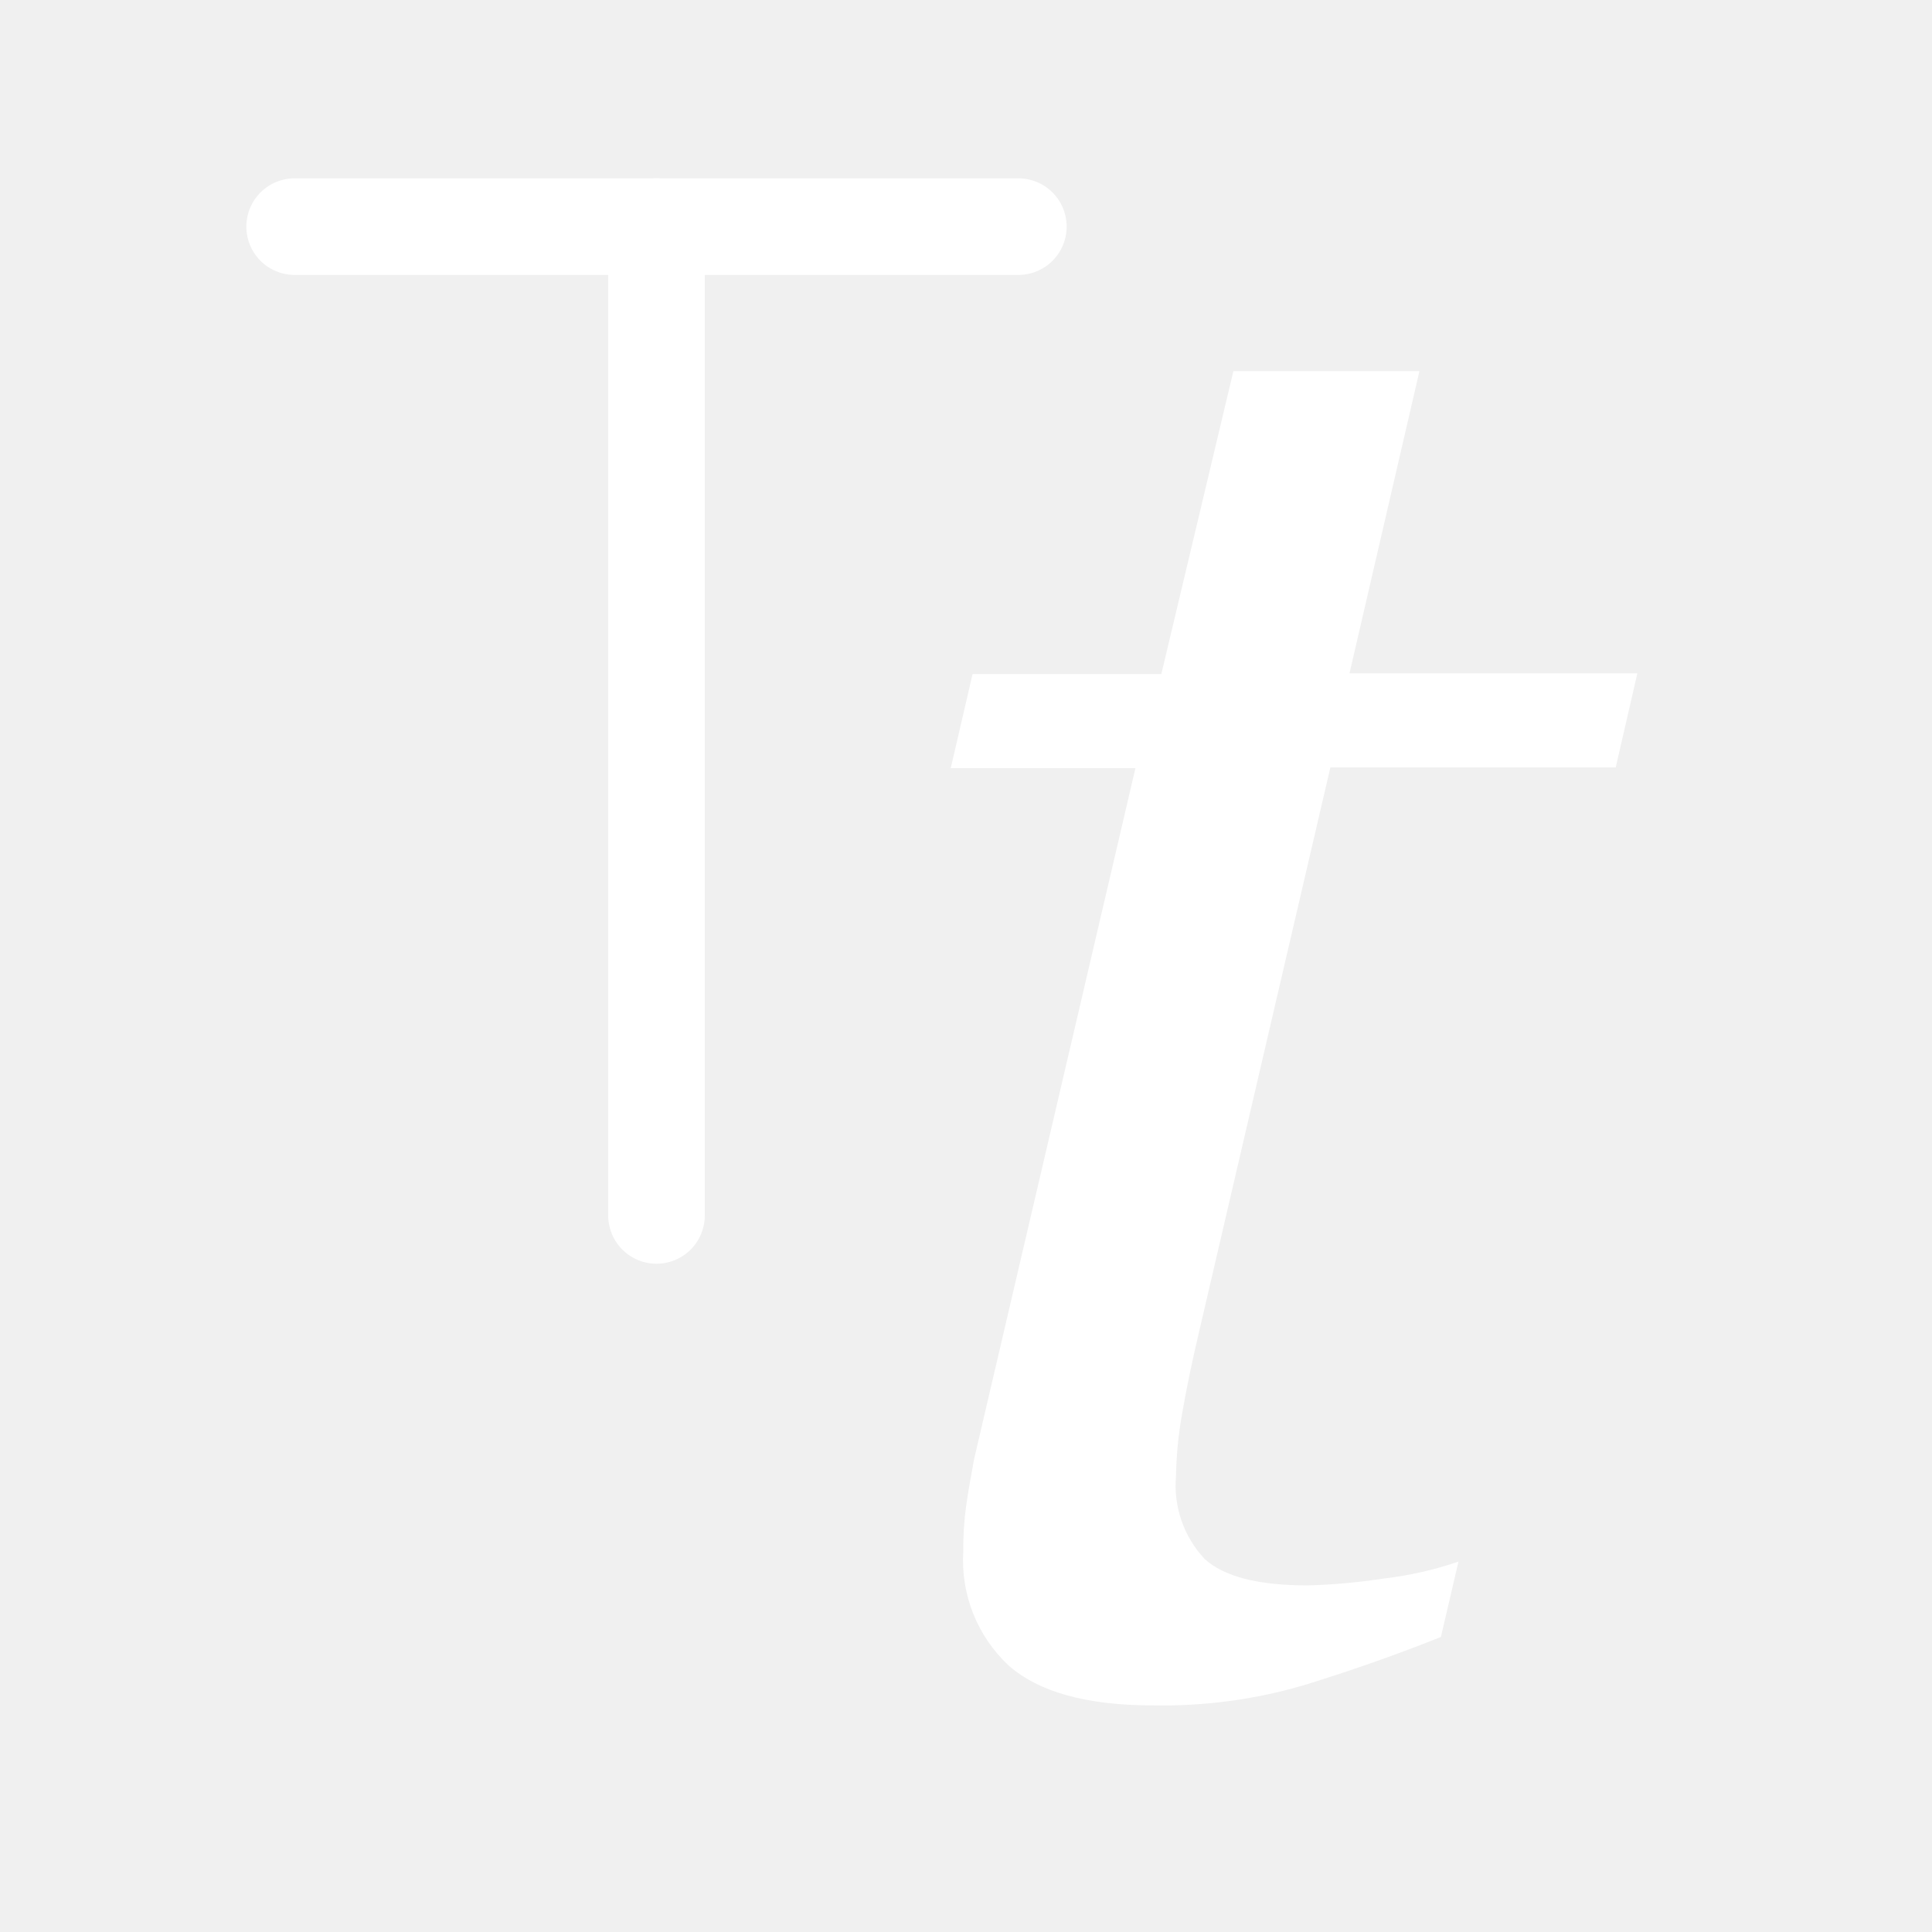
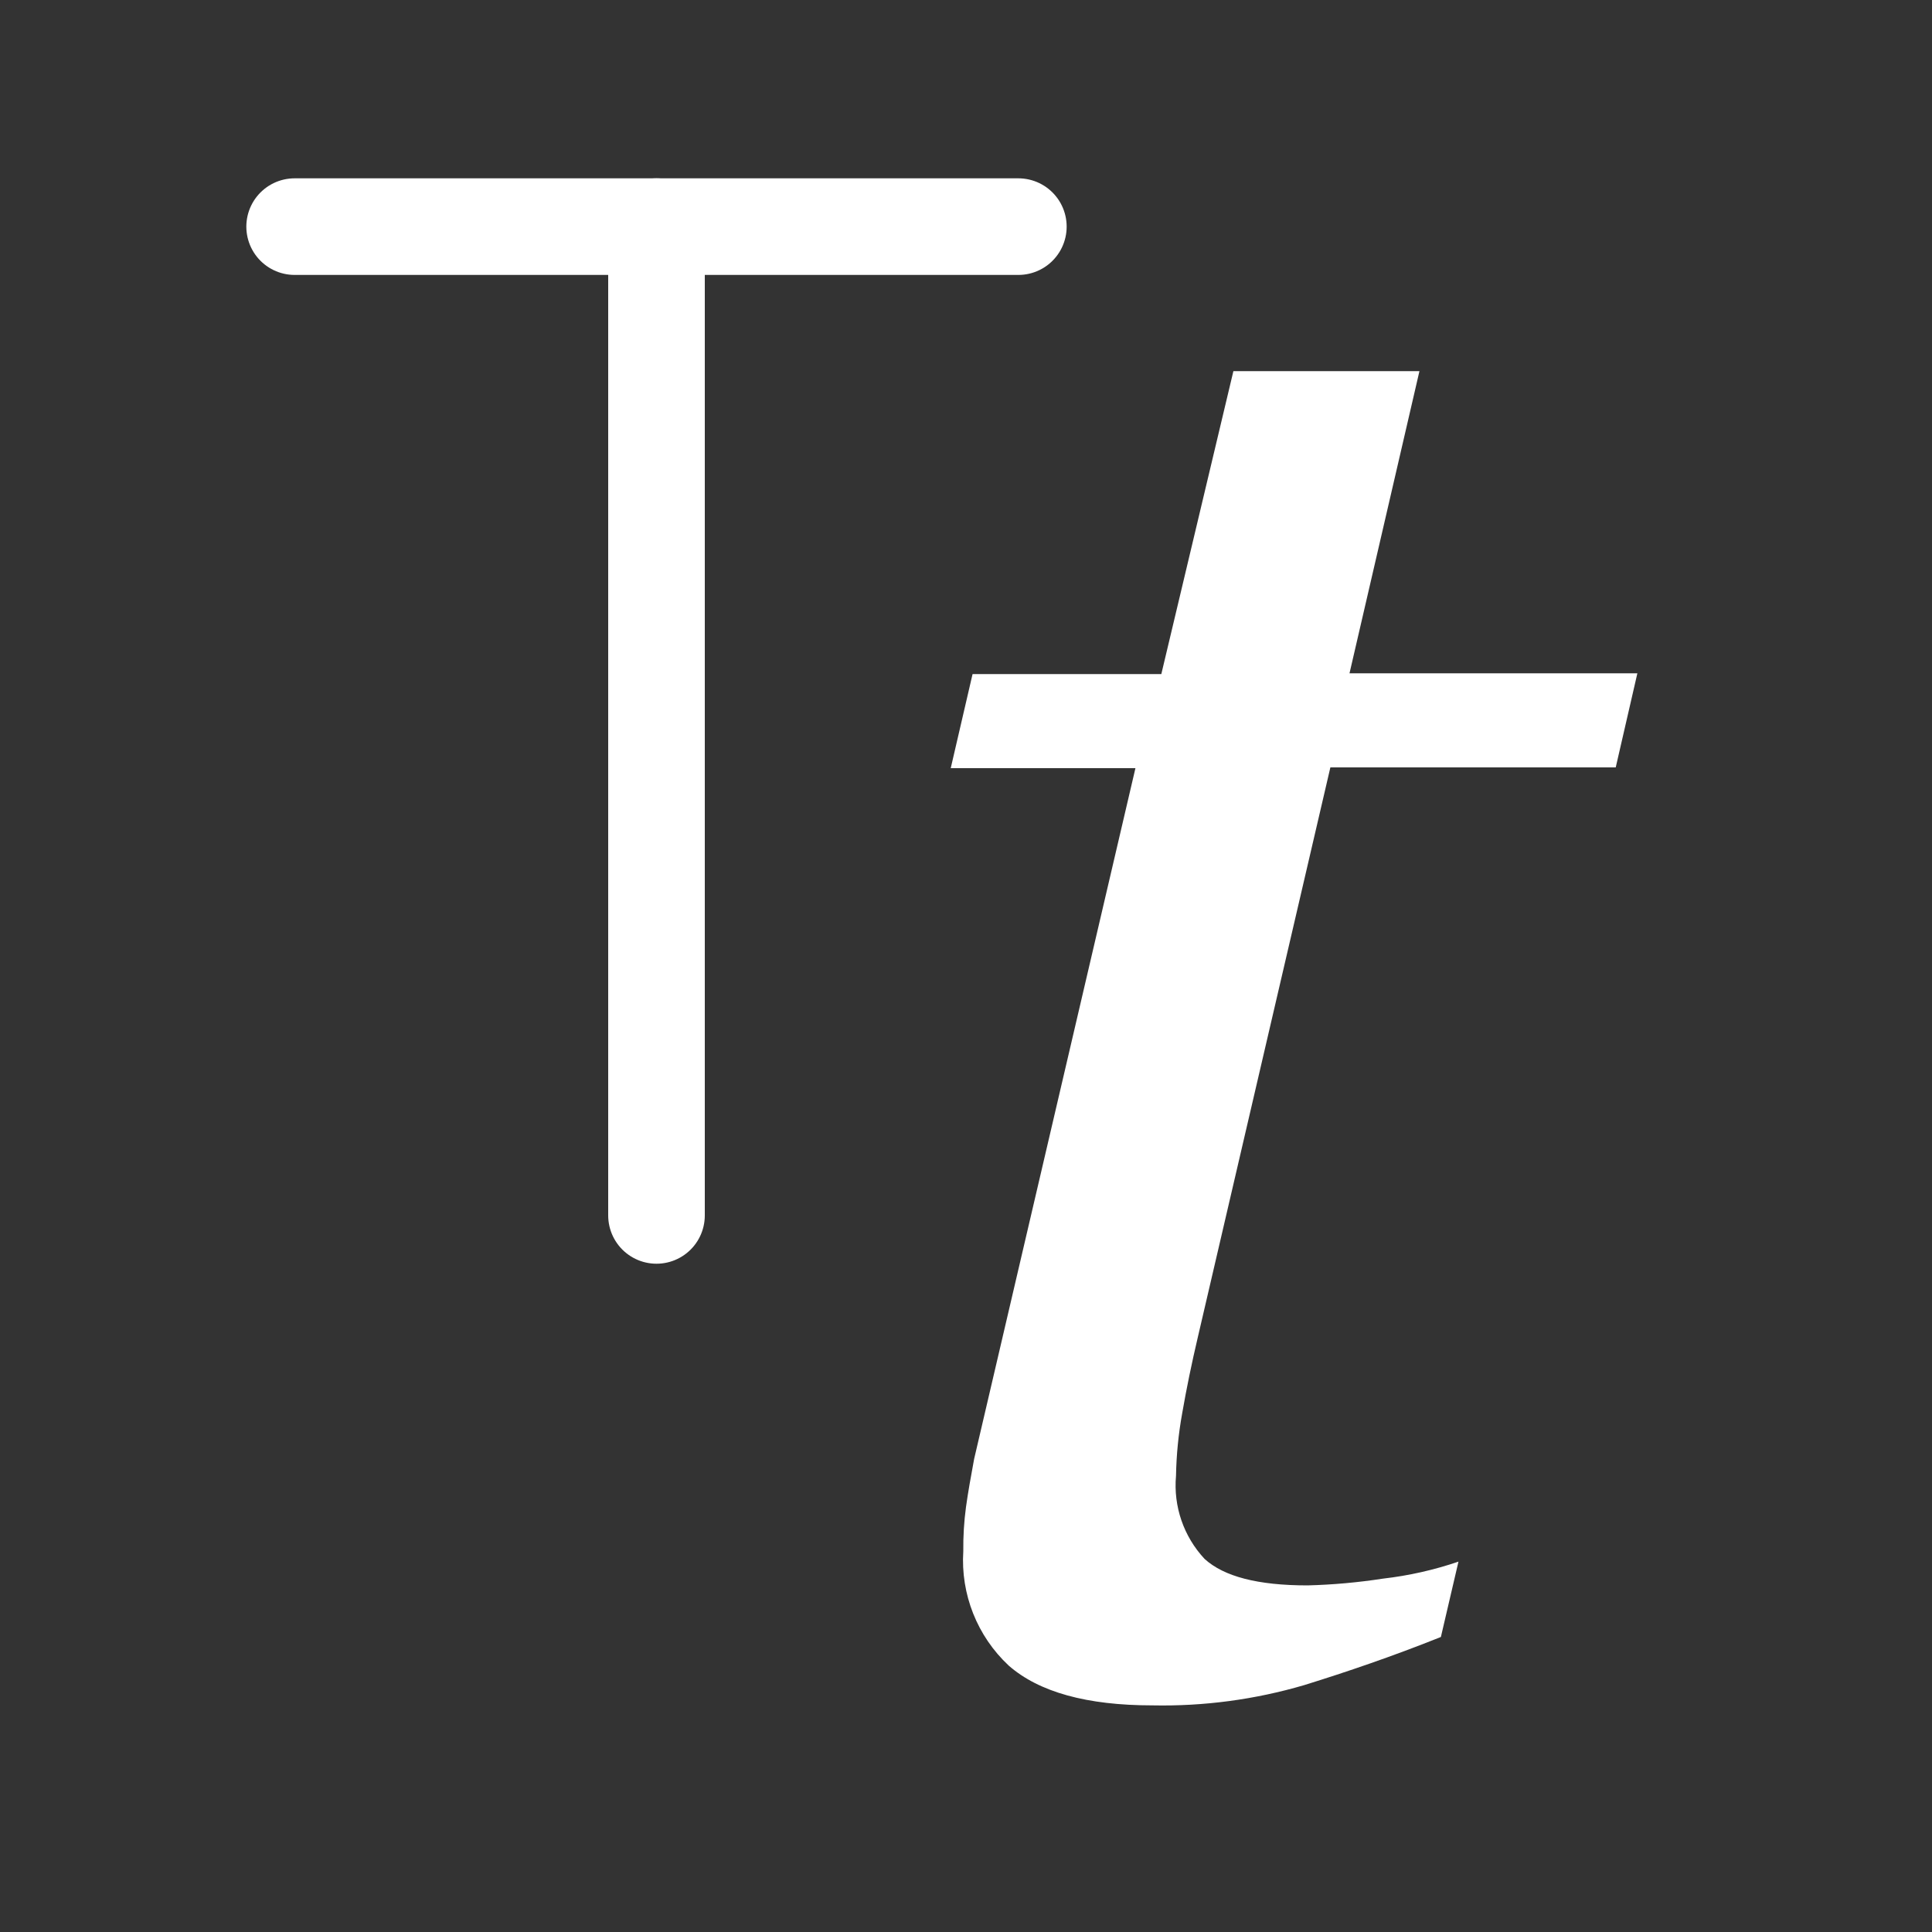
<svg xmlns="http://www.w3.org/2000/svg" width="100" height="100" viewBox="0 0 100 100">
+   <g id="BG">
+     <rect x="-7905.78" y="-9687.83" width="16138.57" height="16138.57" fill="#333" />
+   </g>
  <g id="main">
    <line x1="15.25" y1="11.73" x2="52.71" y2="11.73" fill="none" stroke="#fff" stroke-linecap="round" stroke-linejoin="round" stroke-width="5" />
    <line x1="33.98" y1="62.91" x2="33.98" y2="11.73" fill="none" stroke="#fff" stroke-linecap="round" stroke-linejoin="round" stroke-width="5" />
    <path d="M59.65,88.27q-5.09,0-7.44-2.06a7.45,7.45,0,0,1-2.35-5.92A15.79,15.79,0,0,1,50,78c.1-.73.25-1.56.42-2.48l8.35-35.76H49.21l1.13-4.87h9.77l3.73-15.68h9.63L69.85,34.85h14.9l-1.12,4.87H68.86L62,69.21c-.32,1.36-.59,2.67-.81,3.94a20.23,20.23,0,0,0-.32,3.24,5.57,5.57,0,0,0,1.48,4.3c1,.91,2.75,1.37,5.33,1.37a30.89,30.89,0,0,0,3.9-.35,18.73,18.73,0,0,0,3.91-.88l-.91,3.9c-2.5,1-4.85,1.8-7.07,2.49A26,26,0,0,1,59.65,88.27Z" fill="#fff" />
  </g>
</svg>
